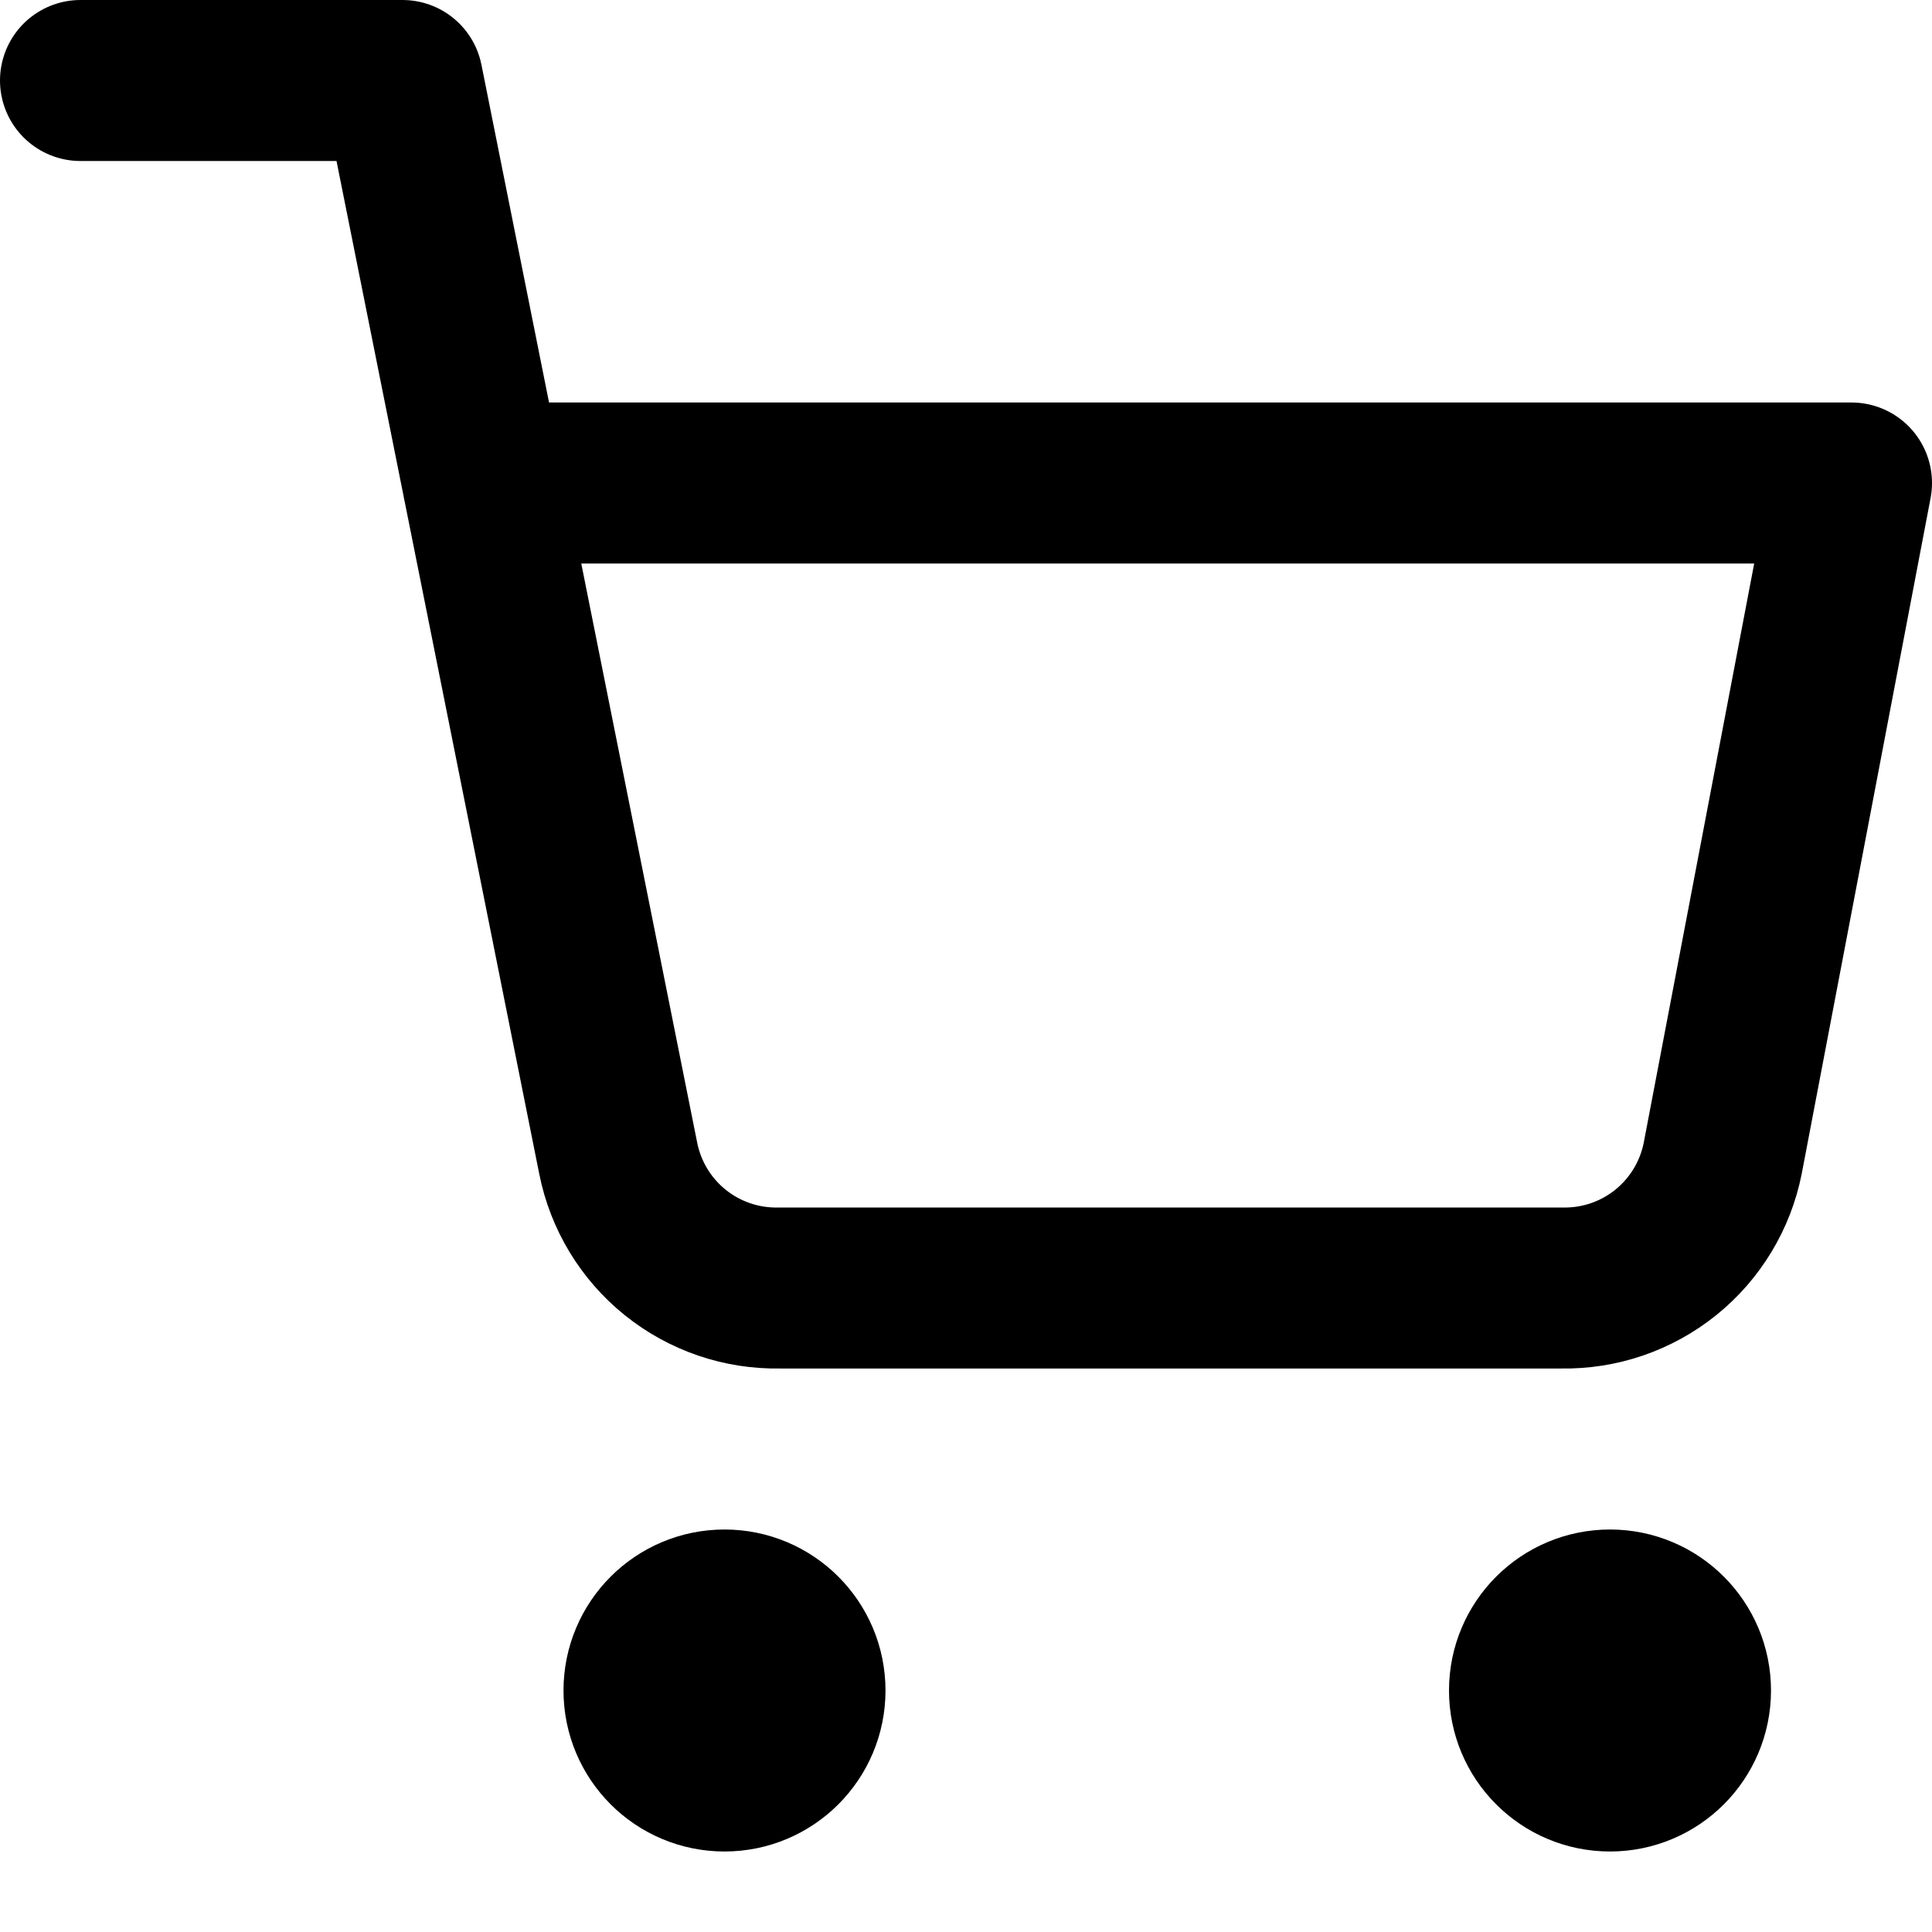
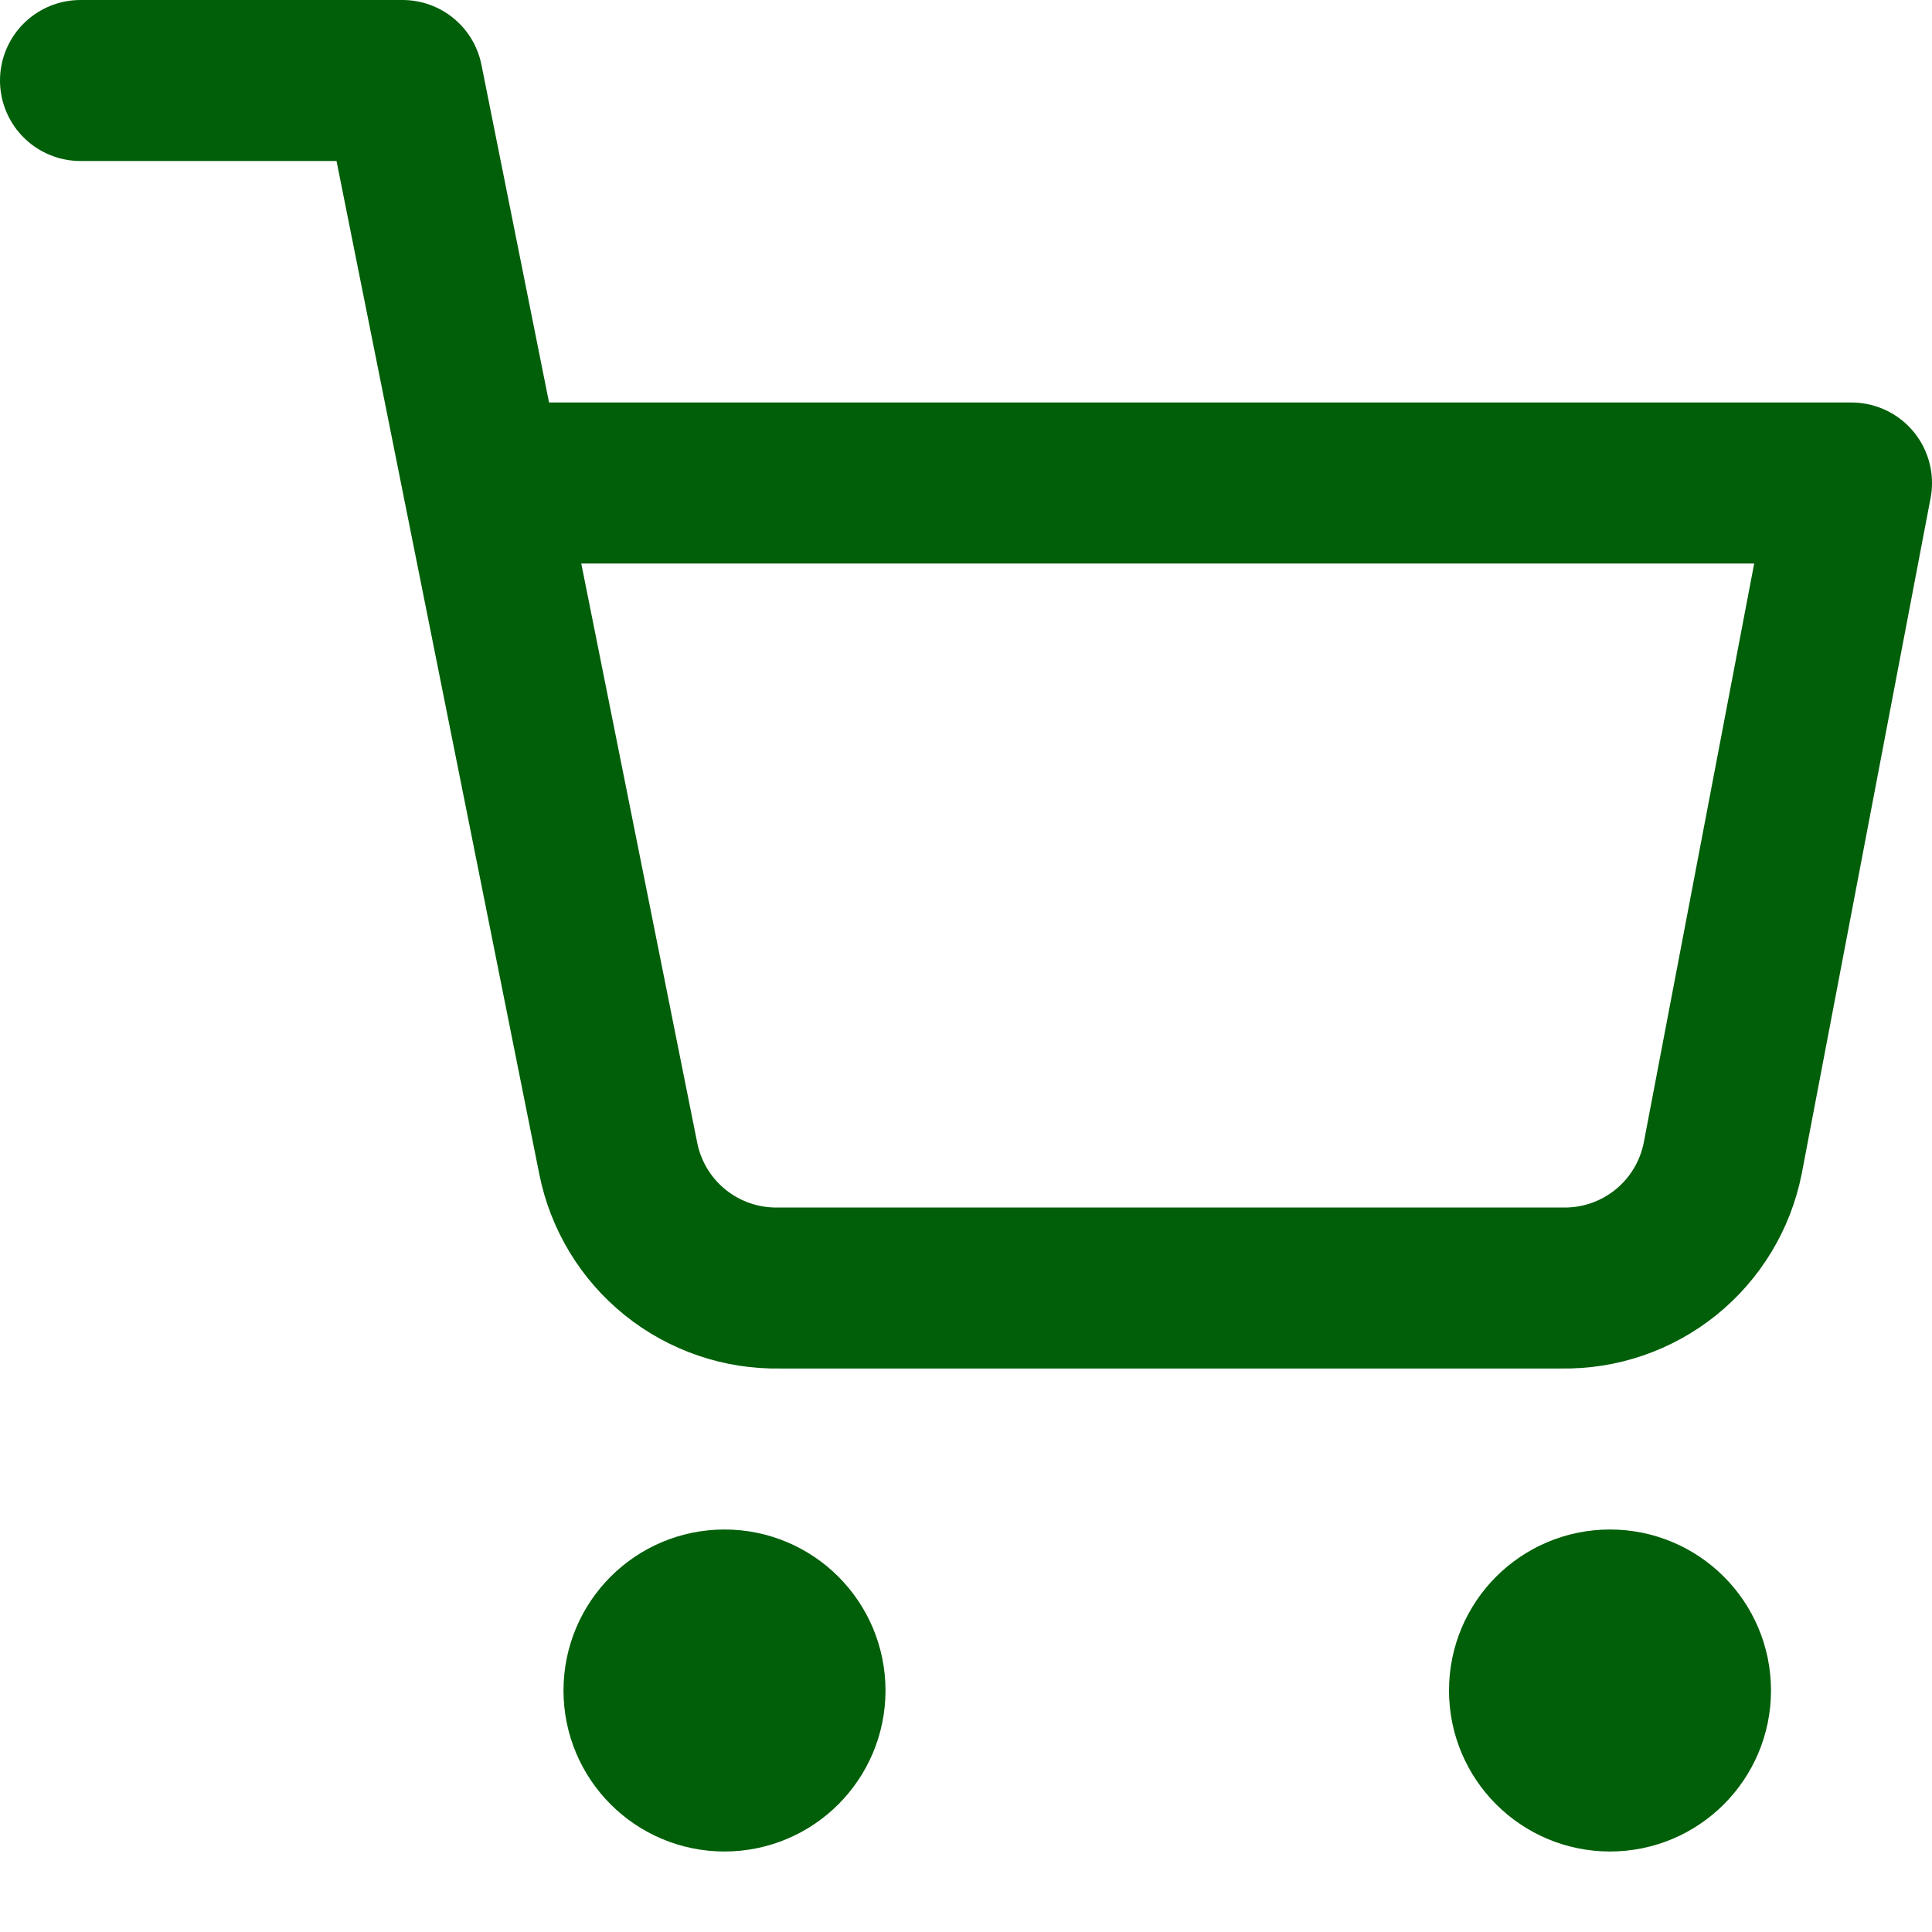
<svg xmlns="http://www.w3.org/2000/svg" width="60" height="60" viewBox="0 0 60 60" fill="none">
-   <path d="M22.5 55C23.881 55 25 53.881 25 52.5C25 51.119 23.881 50 22.5 50C21.119 50 20 51.119 20 52.5C20 53.881 21.119 55 22.5 55Z" stroke="black" stroke-width="5" stroke-linecap="round" stroke-linejoin="round" />
-   <path d="M50 55C51.381 55 52.5 53.881 52.5 52.5C52.5 51.119 51.381 50 50 50C48.619 50 47.5 51.119 47.5 52.5C47.5 53.881 48.619 55 50 55Z" stroke="black" stroke-width="5" stroke-linecap="round" stroke-linejoin="round" />
-   <path d="M2.5 2.5H12.5L19.2 35.975C19.429 37.126 20.055 38.16 20.969 38.896C21.883 39.632 23.027 40.023 24.2 40H48.5C49.673 40.023 50.817 39.632 51.731 38.896C52.645 38.16 53.271 37.126 53.5 35.975L57.5 15H15" stroke="black" stroke-width="5" stroke-linecap="round" stroke-linejoin="round" />
+   <path d="M22.5 55C23.881 55 25 53.881 25 52.5C25 51.119 23.881 50 22.5 50C21.119 50 20 51.119 20 52.5C20 53.881 21.119 55 22.5 55Z" stroke="#005F08" stroke-width="5" stroke-linecap="round" stroke-linejoin="round" />
+   <path d="M50 55C51.381 55 52.5 53.881 52.5 52.5C52.5 51.119 51.381 50 50 50C48.619 50 47.5 51.119 47.5 52.5C47.5 53.881 48.619 55 50 55Z" stroke="#005F08" stroke-width="5" stroke-linecap="round" stroke-linejoin="round" />
+   <path d="M2.5 2.5H12.5L19.2 35.975C19.429 37.126 20.055 38.16 20.969 38.896C21.883 39.632 23.027 40.023 24.2 40H48.5C49.673 40.023 50.817 39.632 51.731 38.896C52.645 38.16 53.271 37.126 53.5 35.975L57.5 15H15" stroke="#005F08" stroke-width="5" stroke-linecap="round" stroke-linejoin="round" />
</svg>
